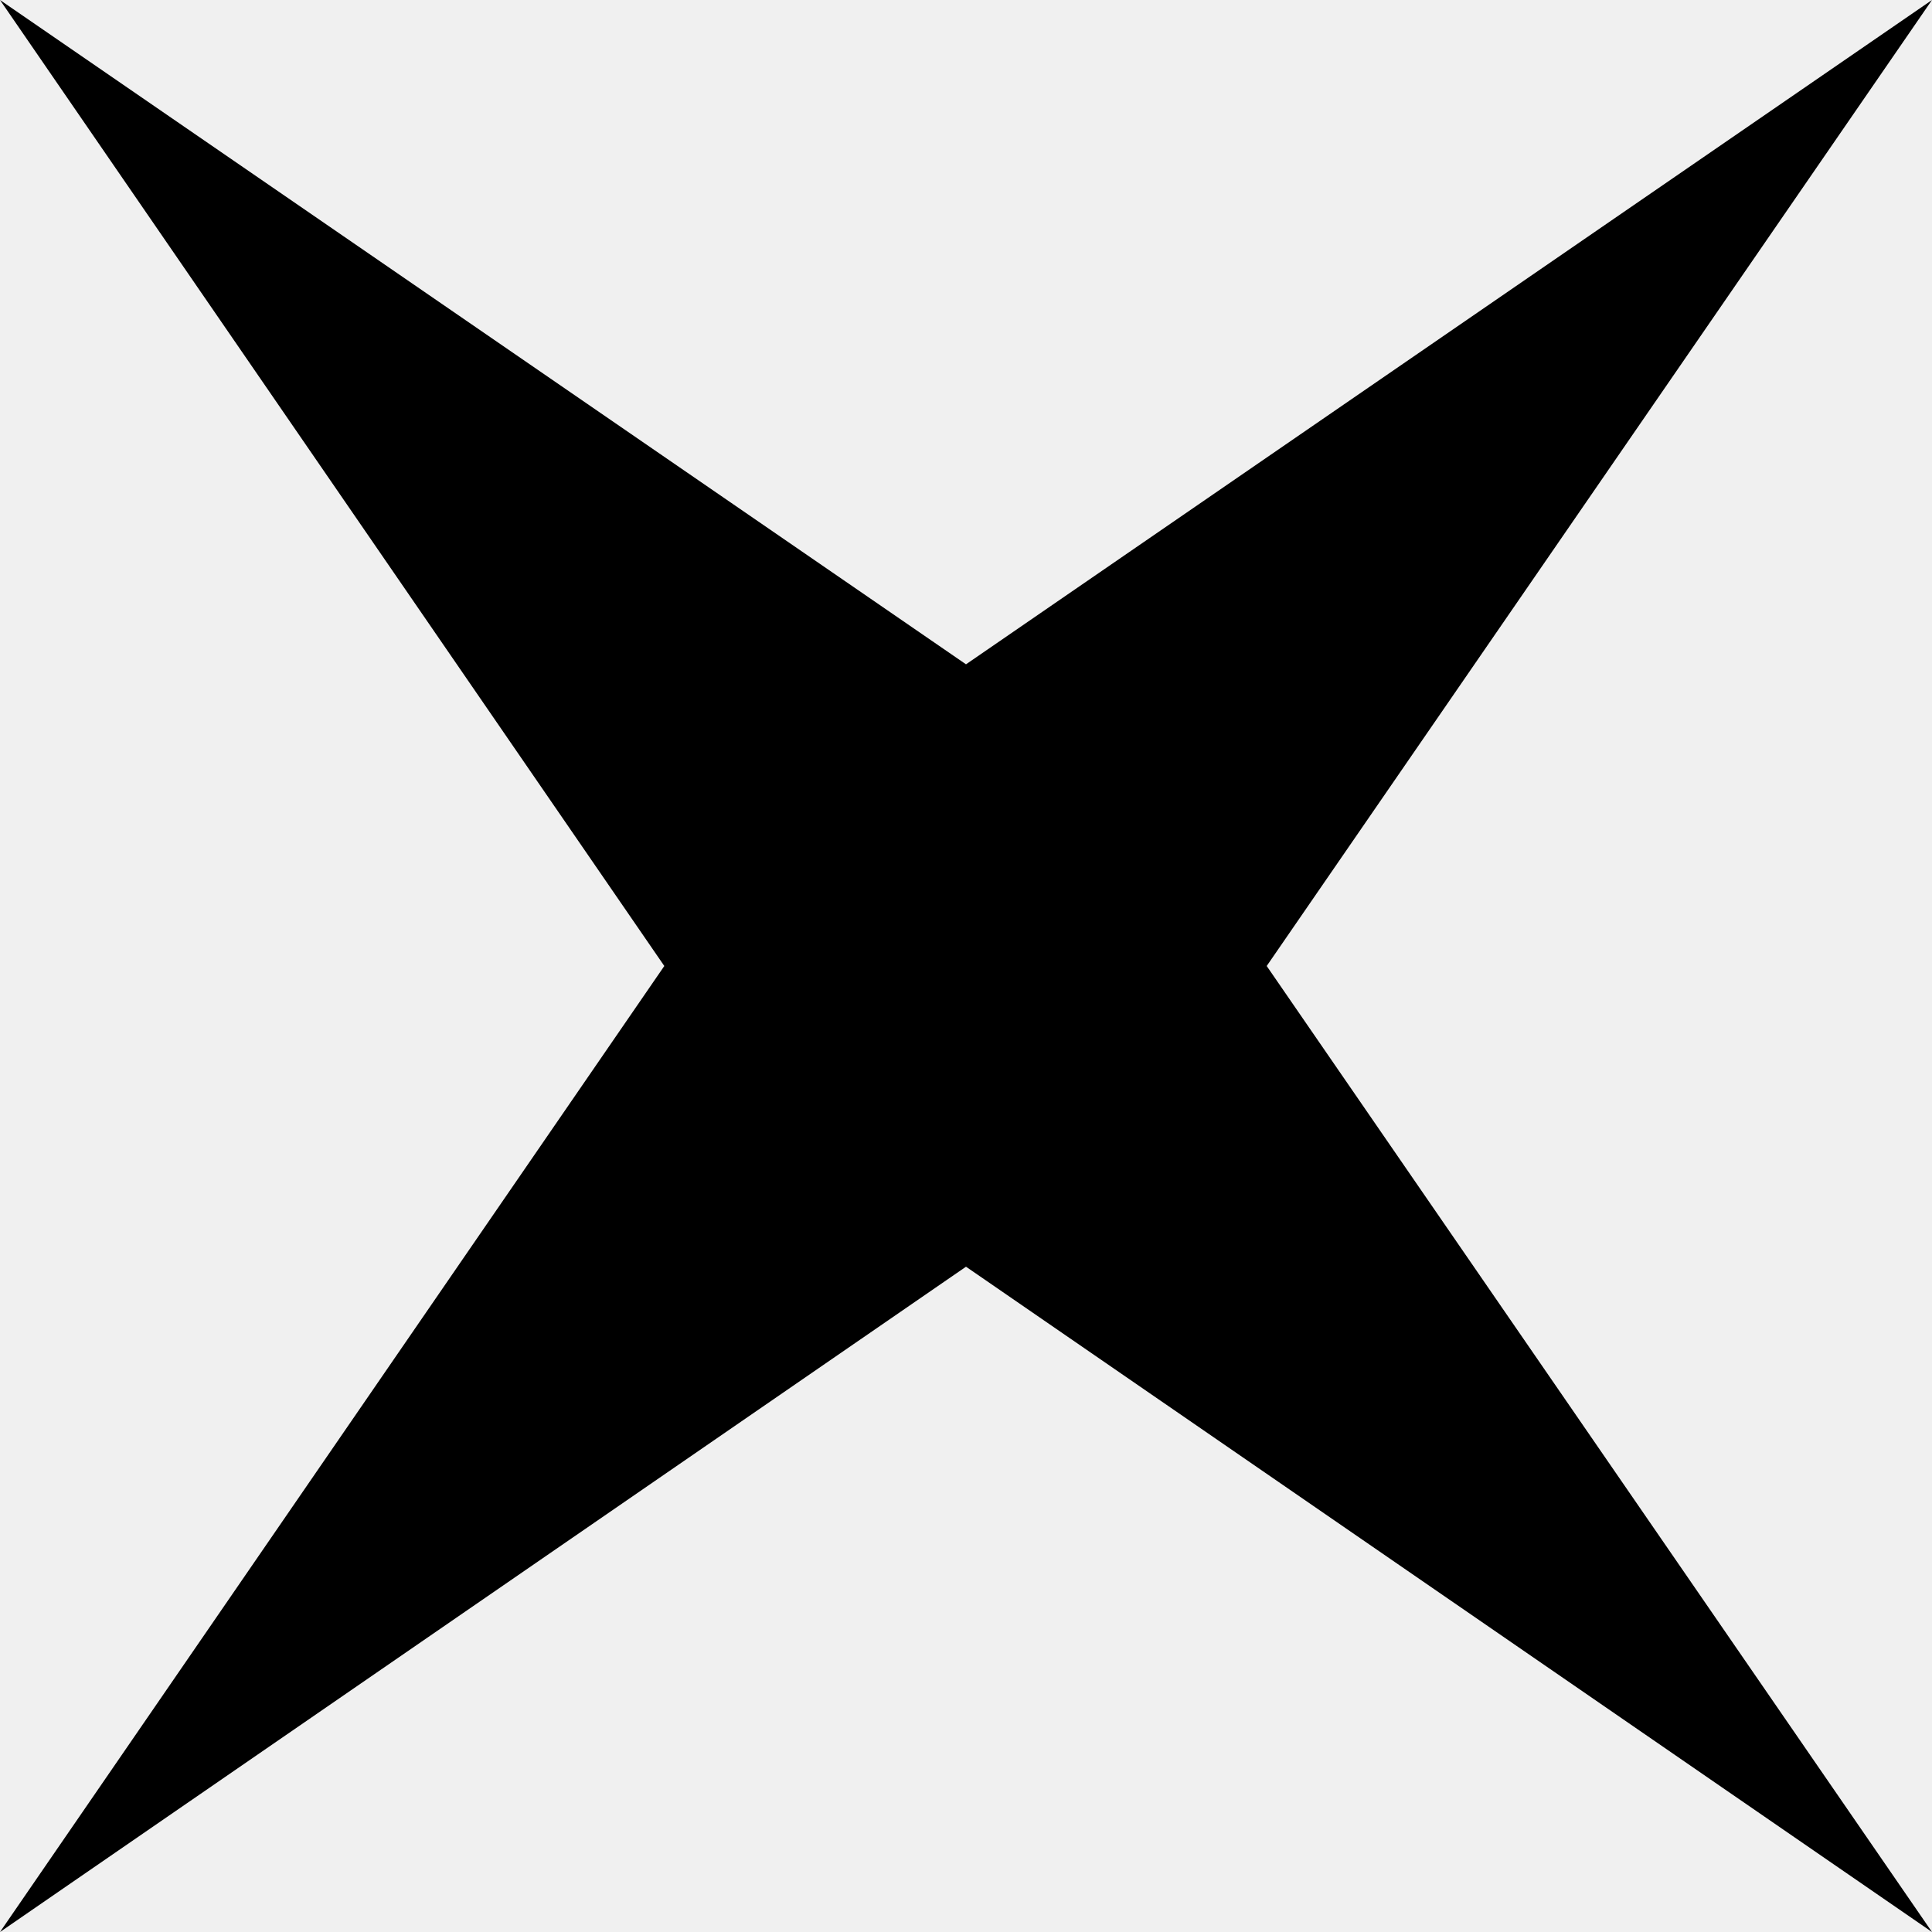
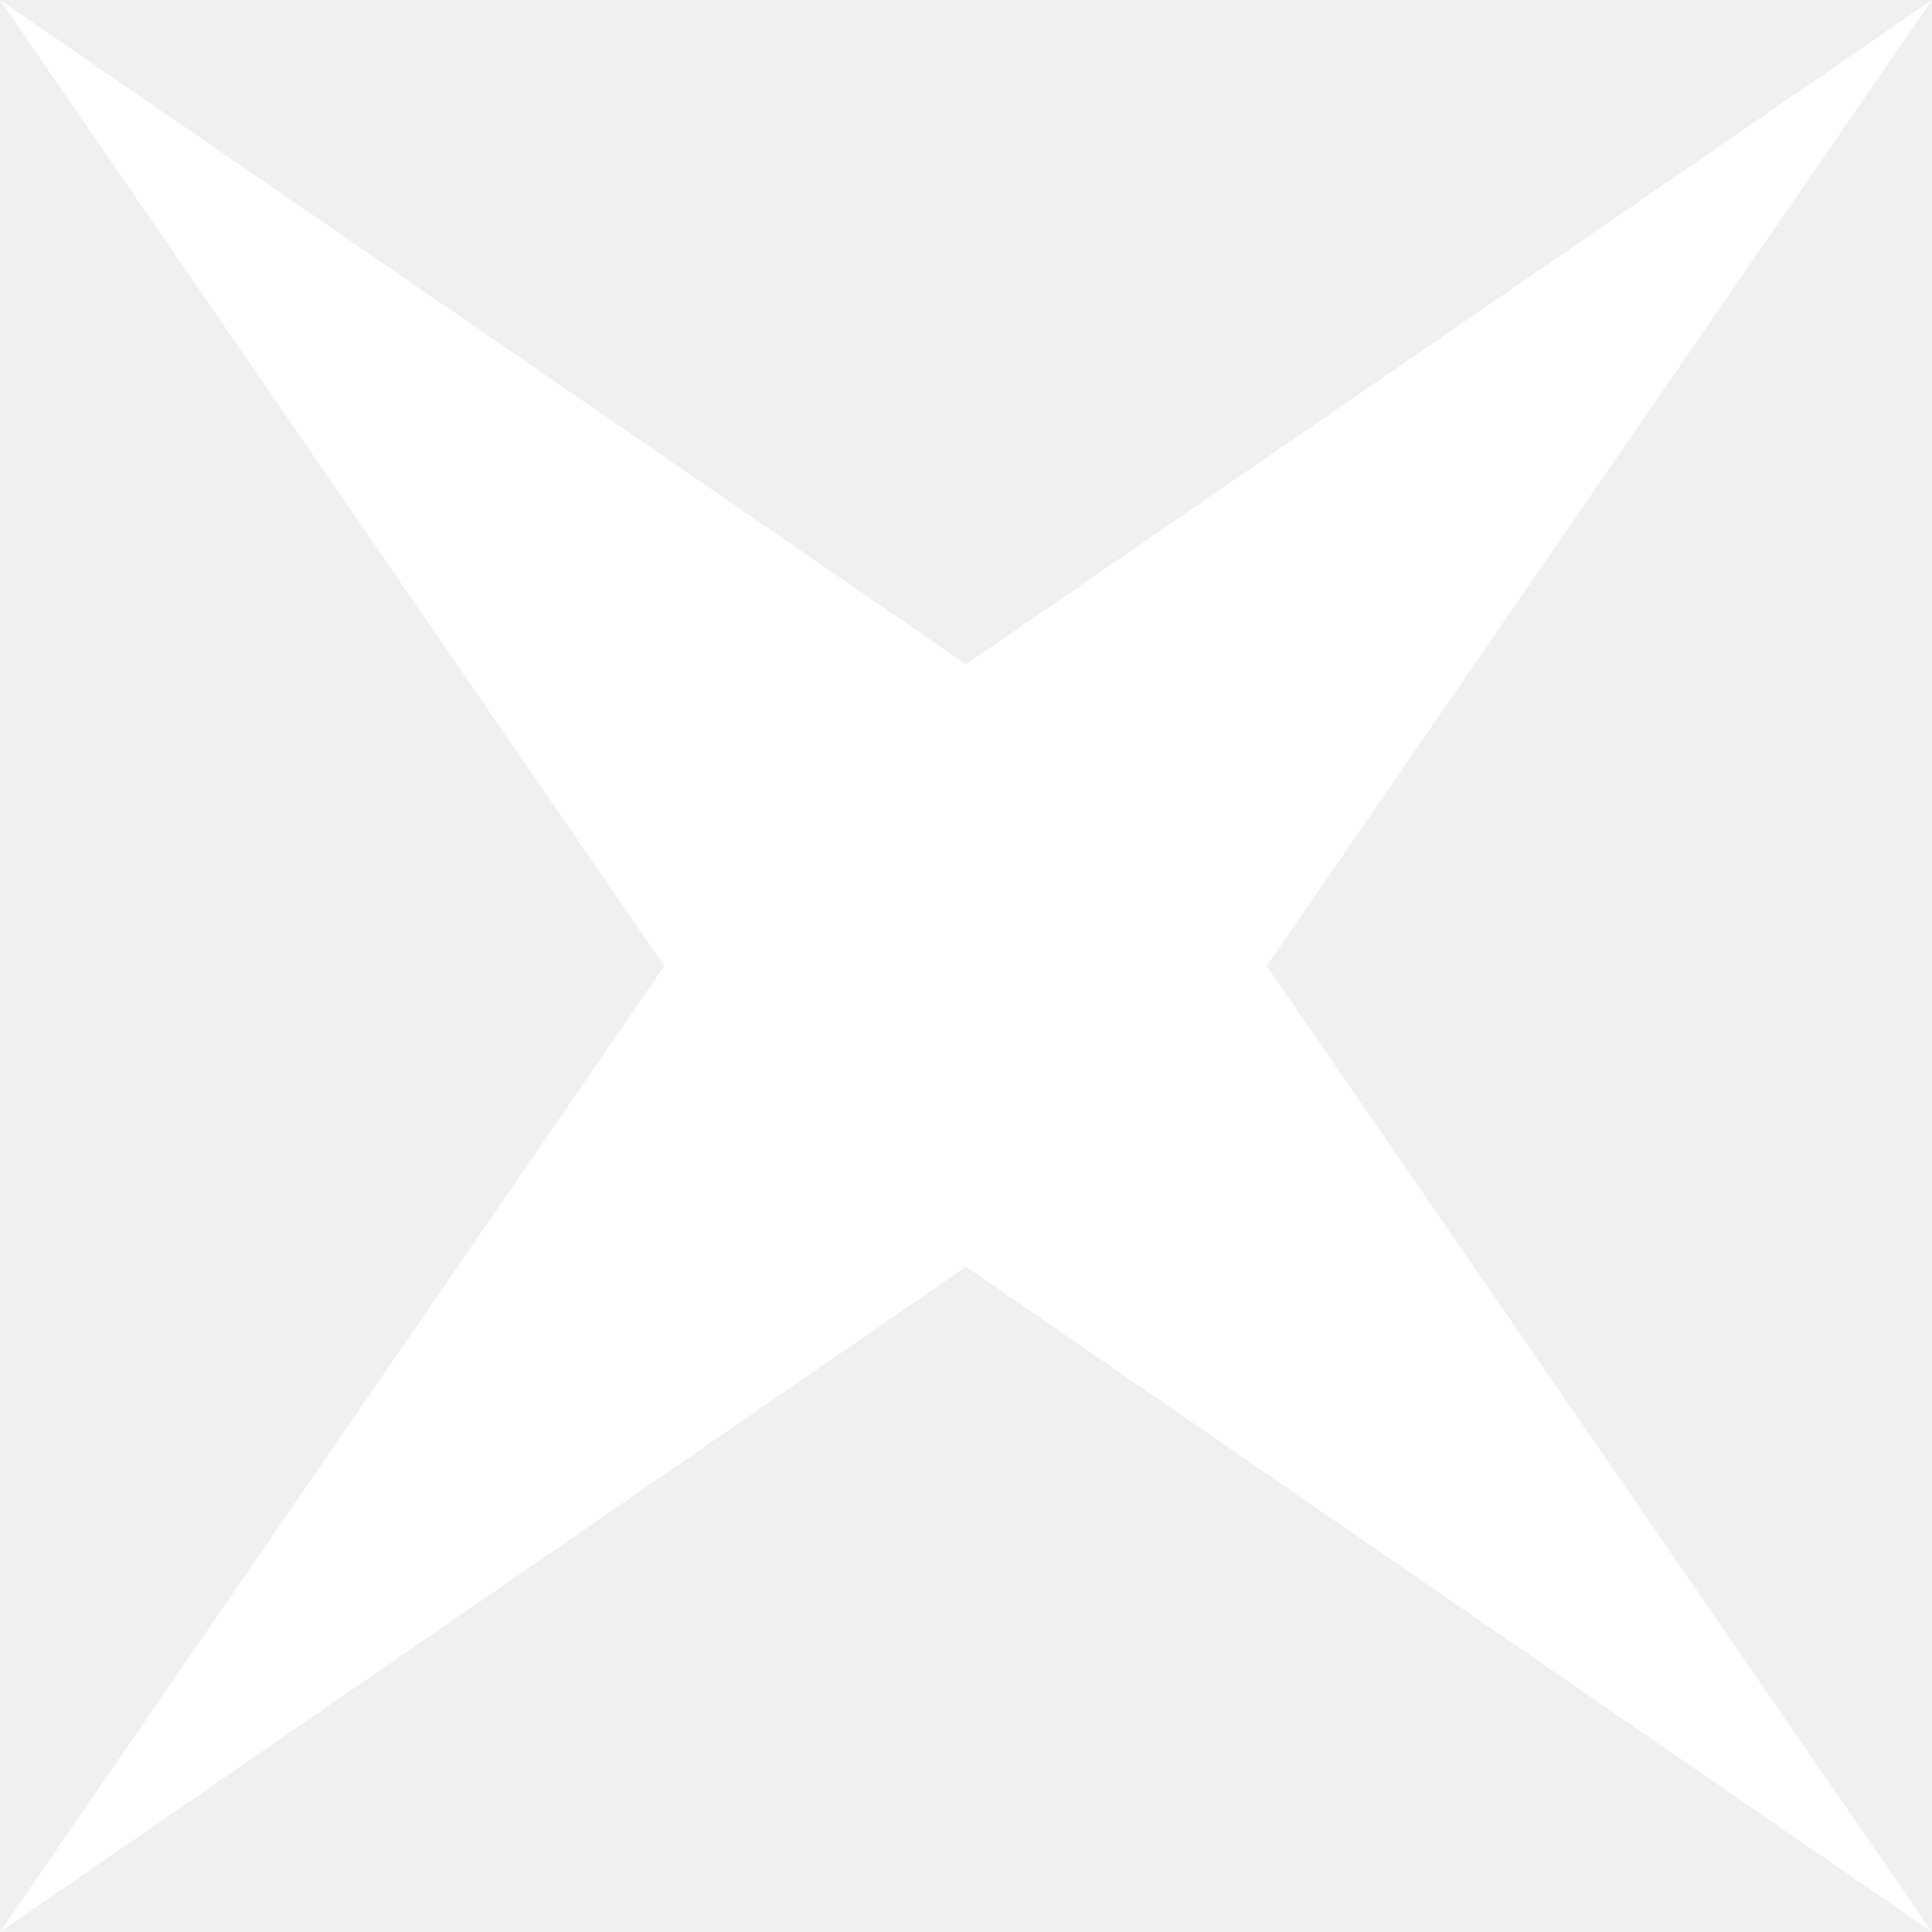
<svg xmlns="http://www.w3.org/2000/svg" viewBox="0 0 19.66 19.66">
  <defs>
-     <style>.cls-1{fill: black;}</style>
+     <style>.cls-1{fill: white;}</style>
  </defs>
  <g id="圖層_2" data-name="圖層 2">
    <g id="圖層_1-2" data-name="圖層 1">
      <polygon class="cls-1" points="19.66 19.66 9.83 12.89 0 19.66 6.76 9.83 0 0 9.83 6.76 19.66 0 12.89 9.83 19.66 19.66" />
    </g>
  </g>
</svg>
